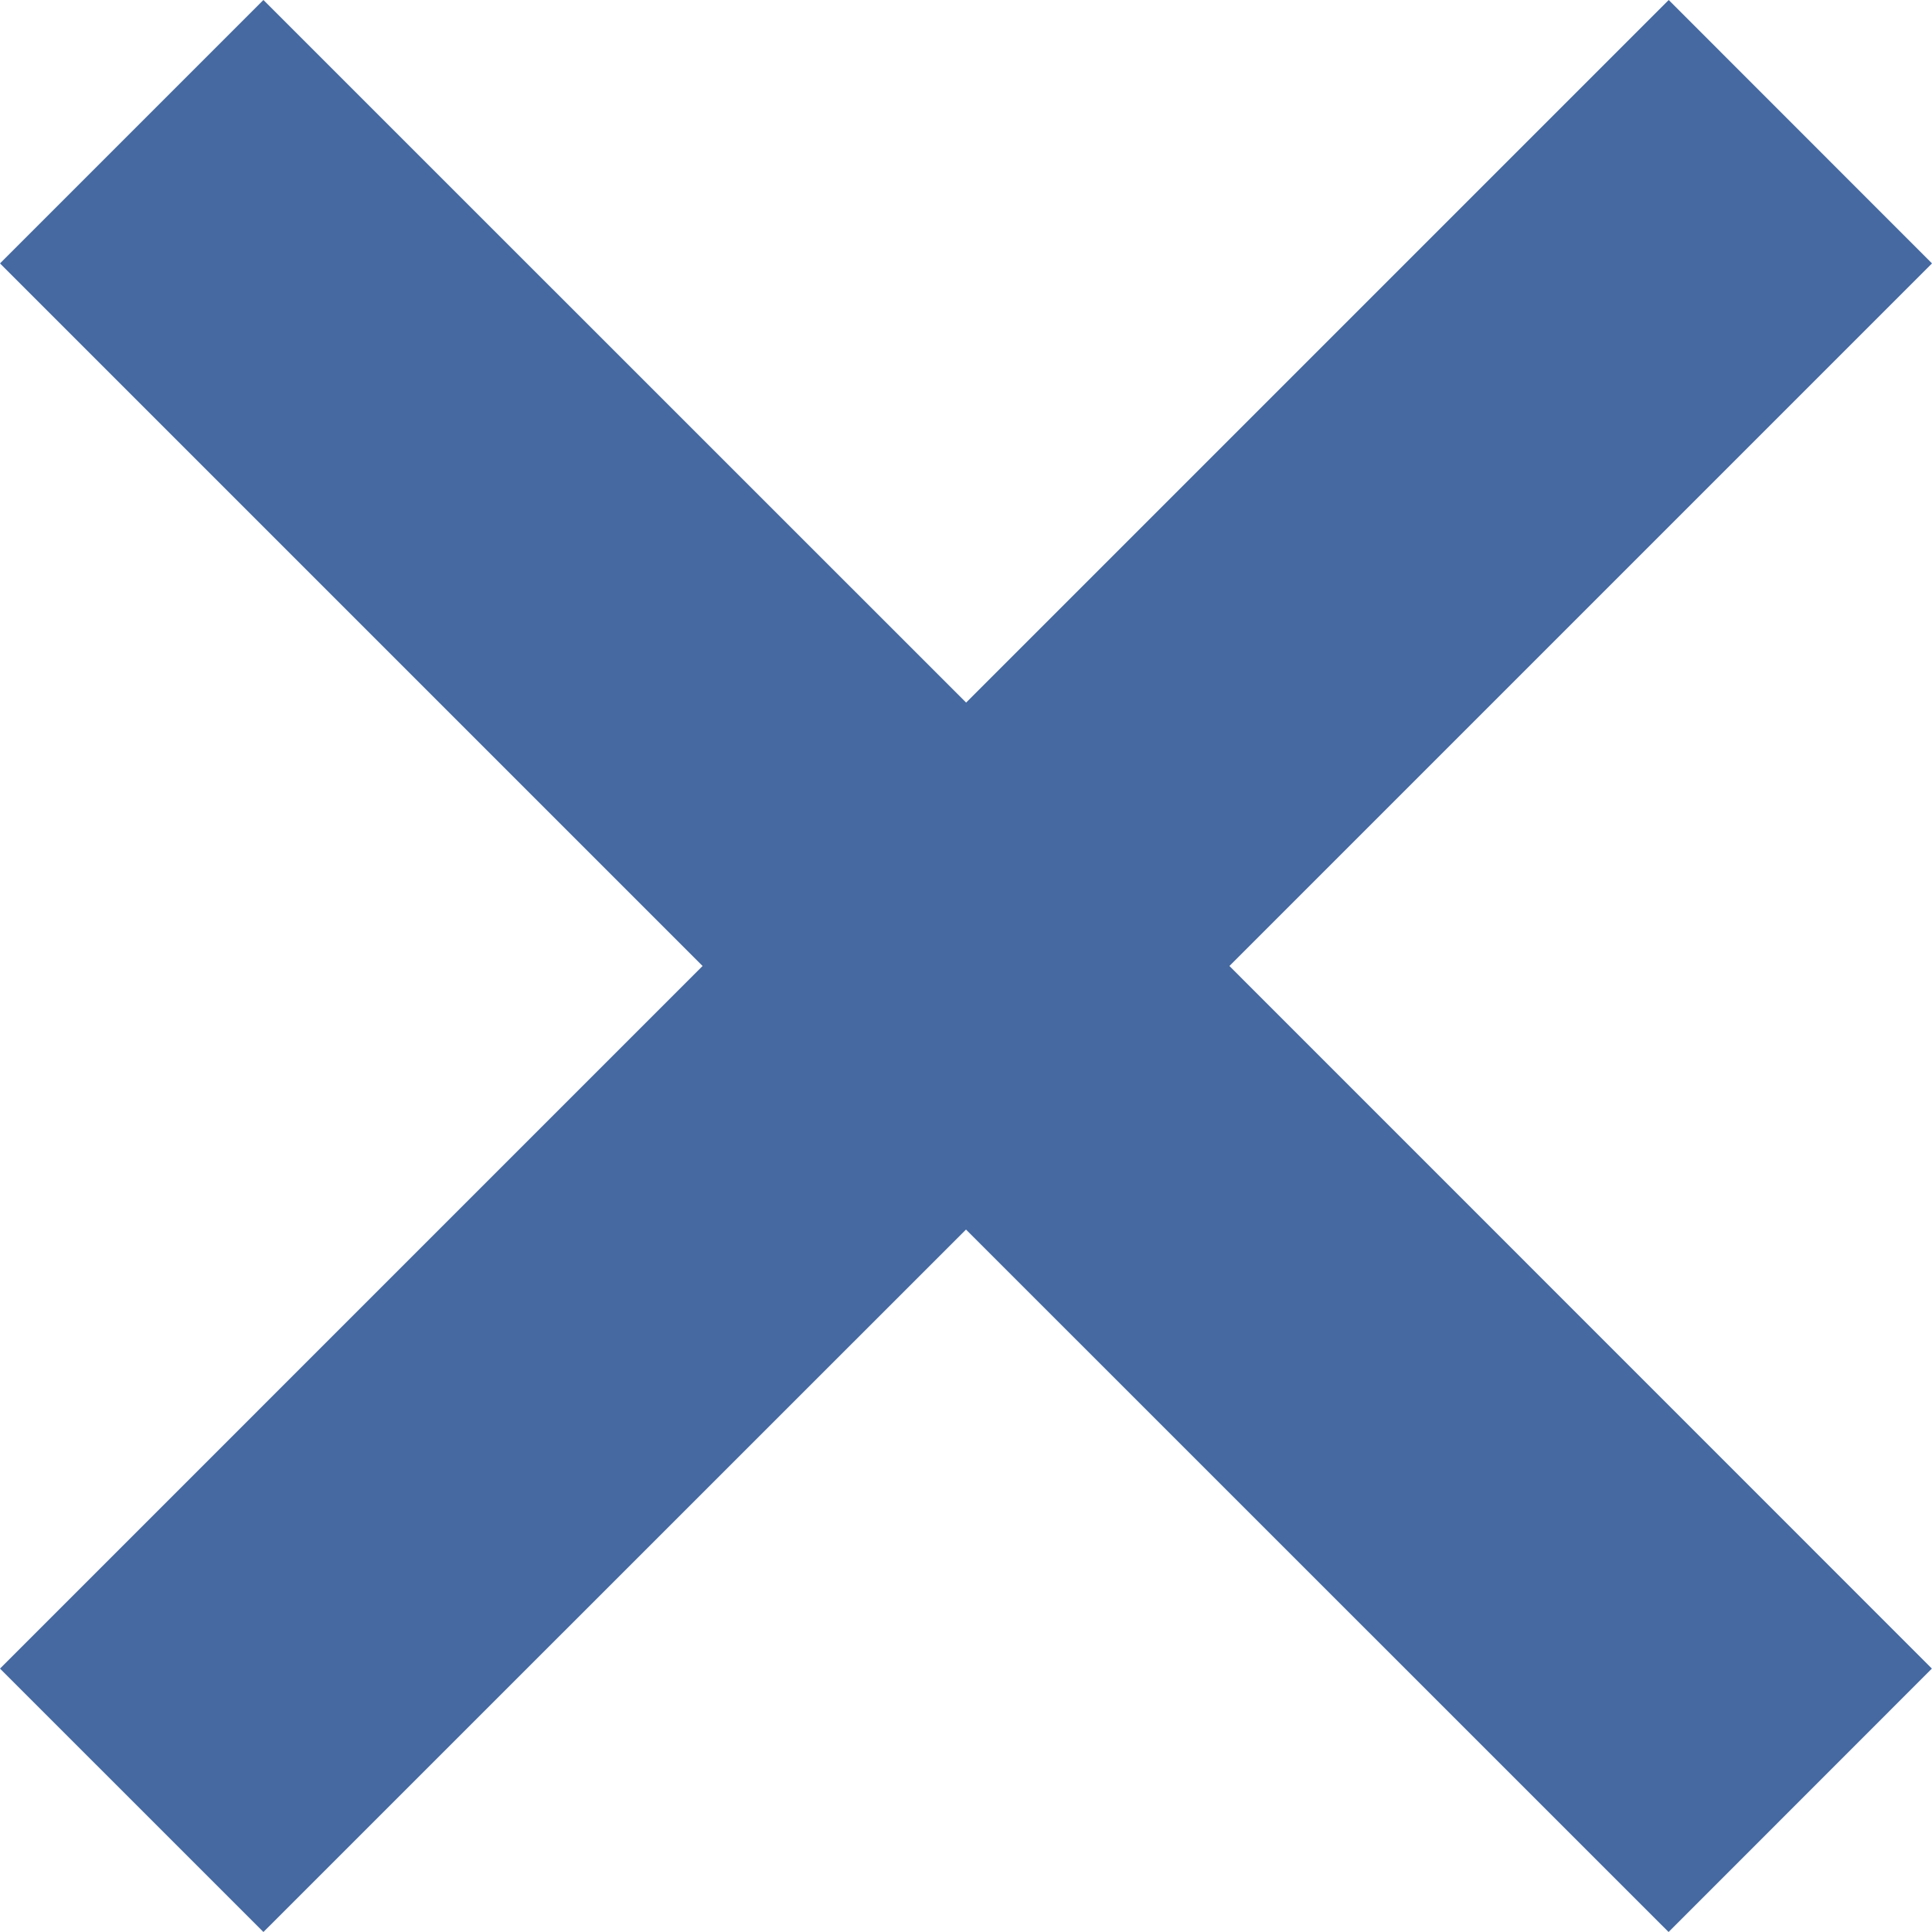
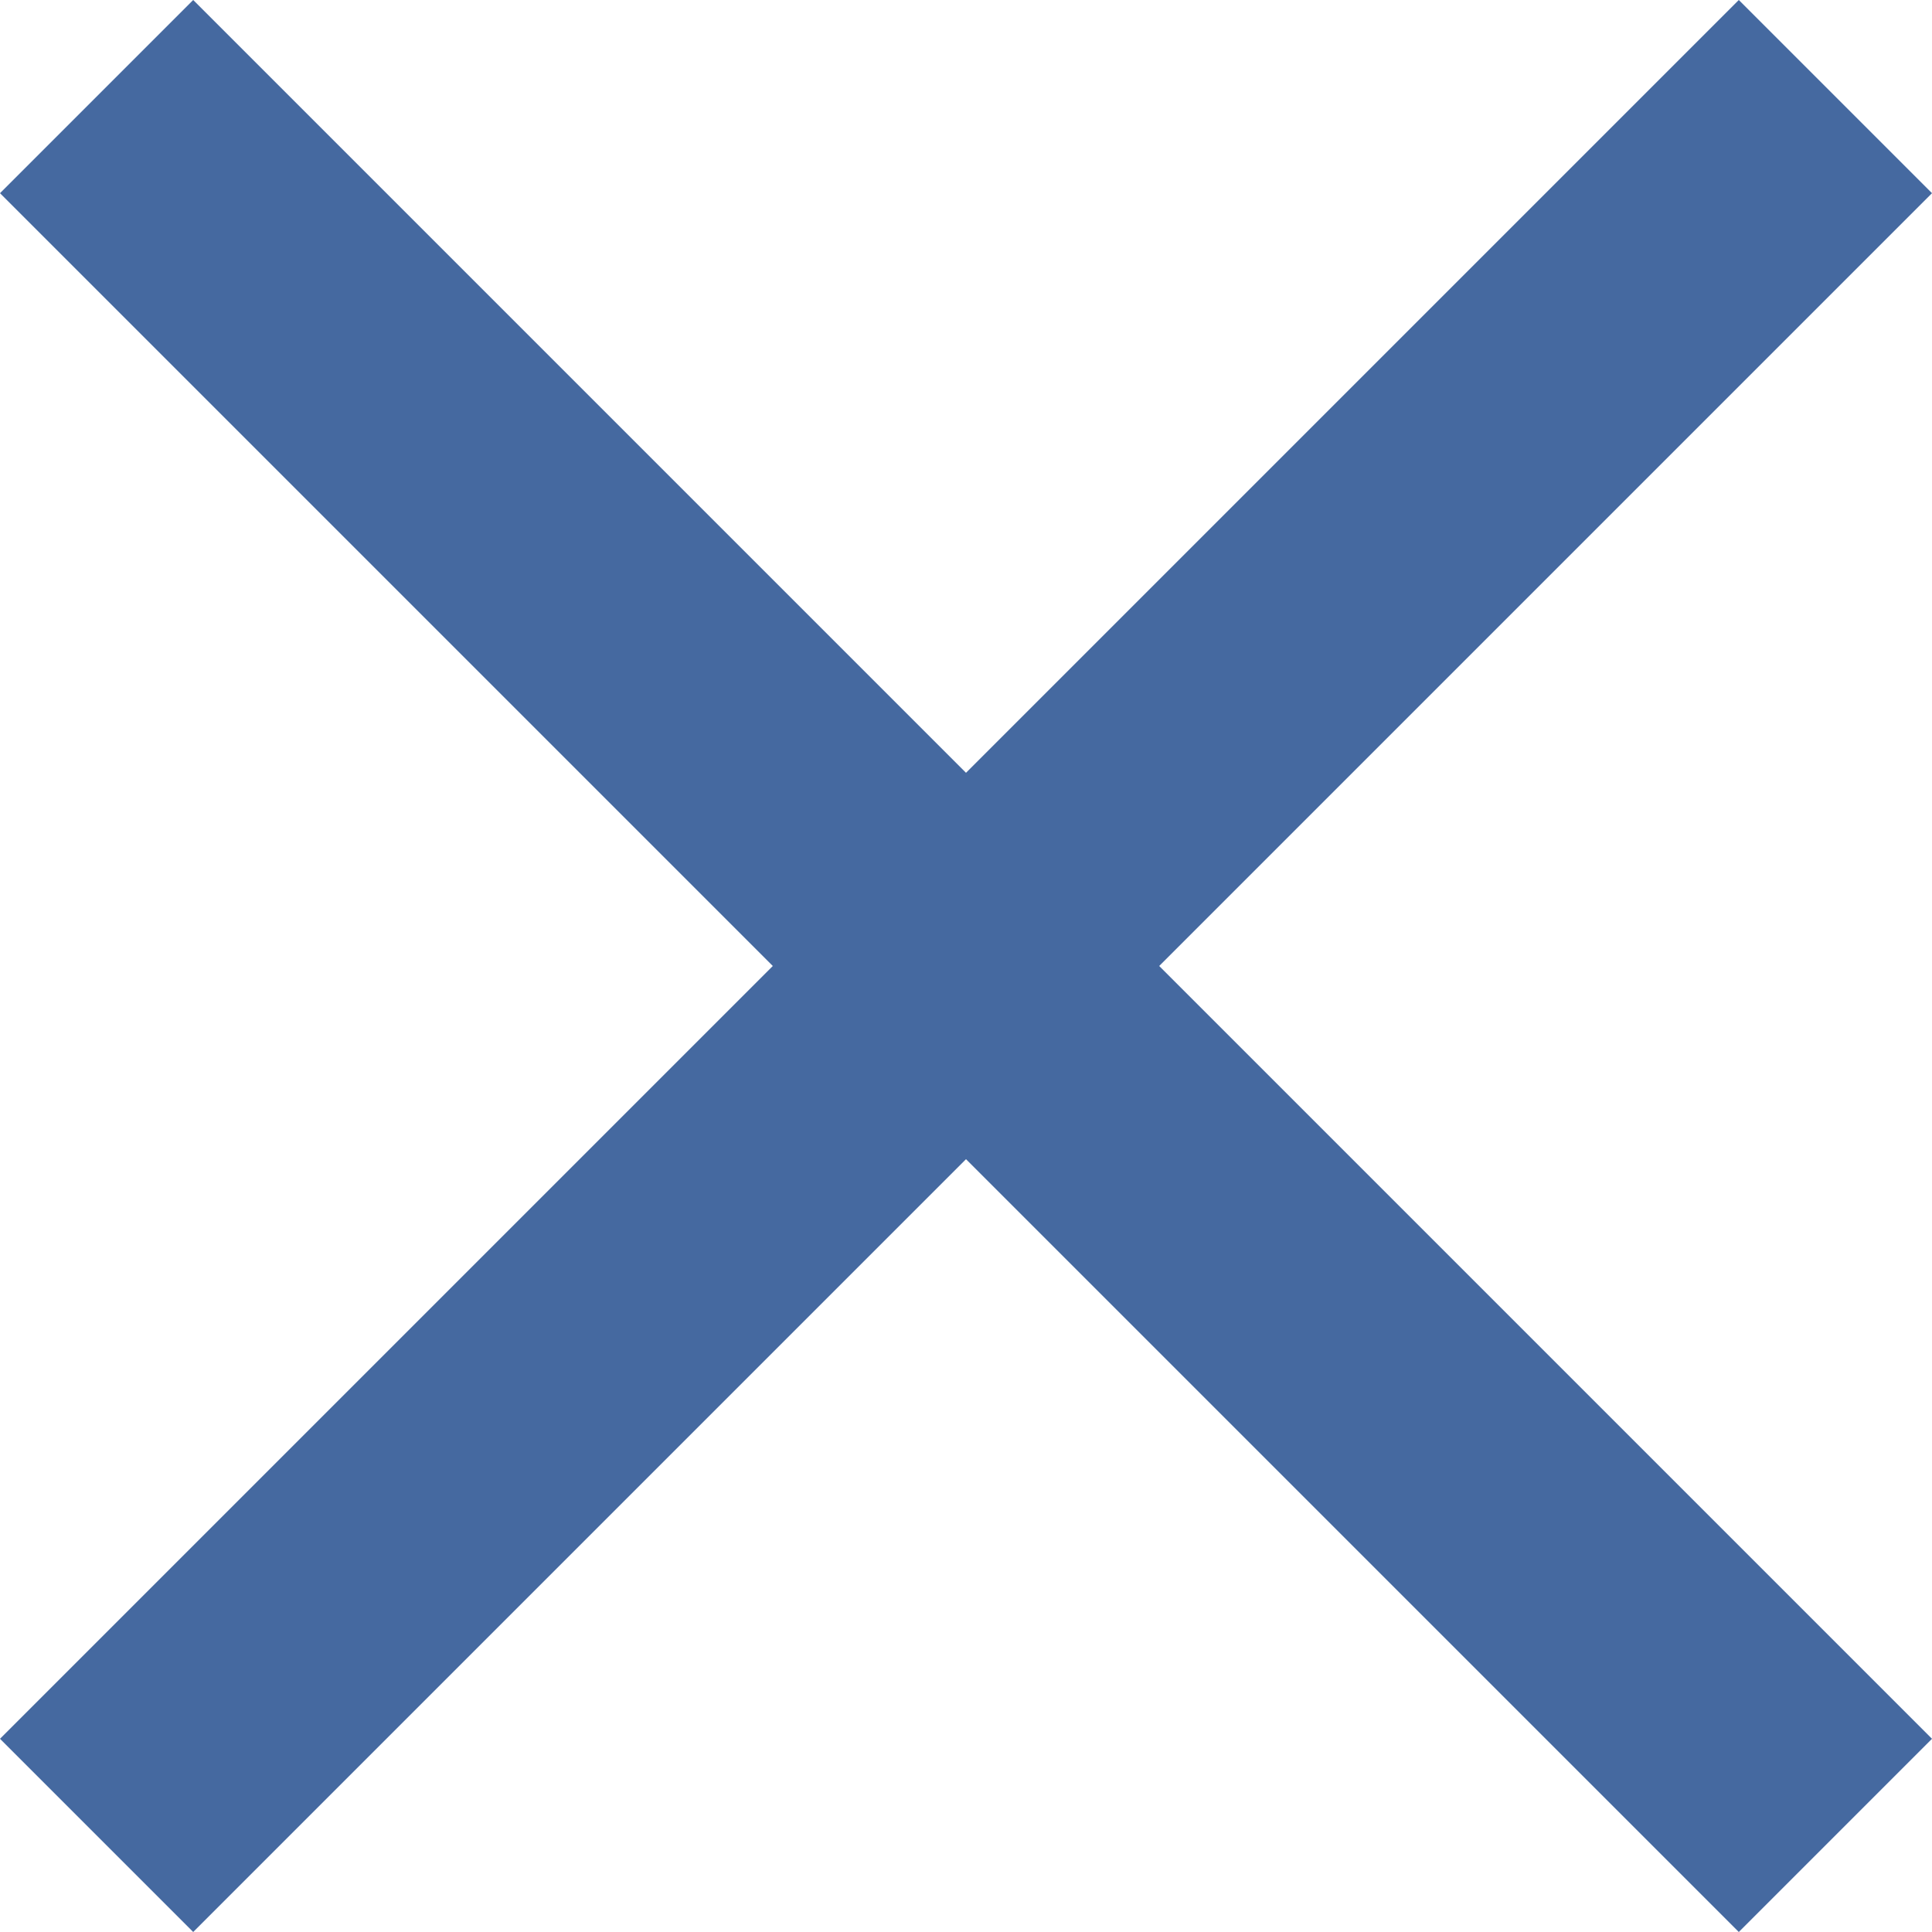
- <svg xmlns="http://www.w3.org/2000/svg" width="15.556" height="15.556" viewBox="0 0 15.556 15.556">
-   <path id="Path_7629" data-name="Path 7629" d="M28.226,9.532l-2.12-2.121-5.657,5.657L14.791,7.411,12.67,9.532l5.657,5.657L12.67,20.846l2.121,2.121,5.657-5.656,5.657,5.656,2.12-2.121-5.656-5.657Z" transform="translate(-12.67 -7.411)" fill="#4569a0" />
+ <svg xmlns="http://www.w3.org/2000/svg" id="Icon_close" data-name="Icon / close" width="20" height="20" viewBox="0 0 20 20">
+   <path id="Close" d="M10,12,2,20,0,18l8-8L0,2,2,0l8,8,8-8,2,2-8,8,8,8-2,2Z" fill="#4569a0" />
</svg>
